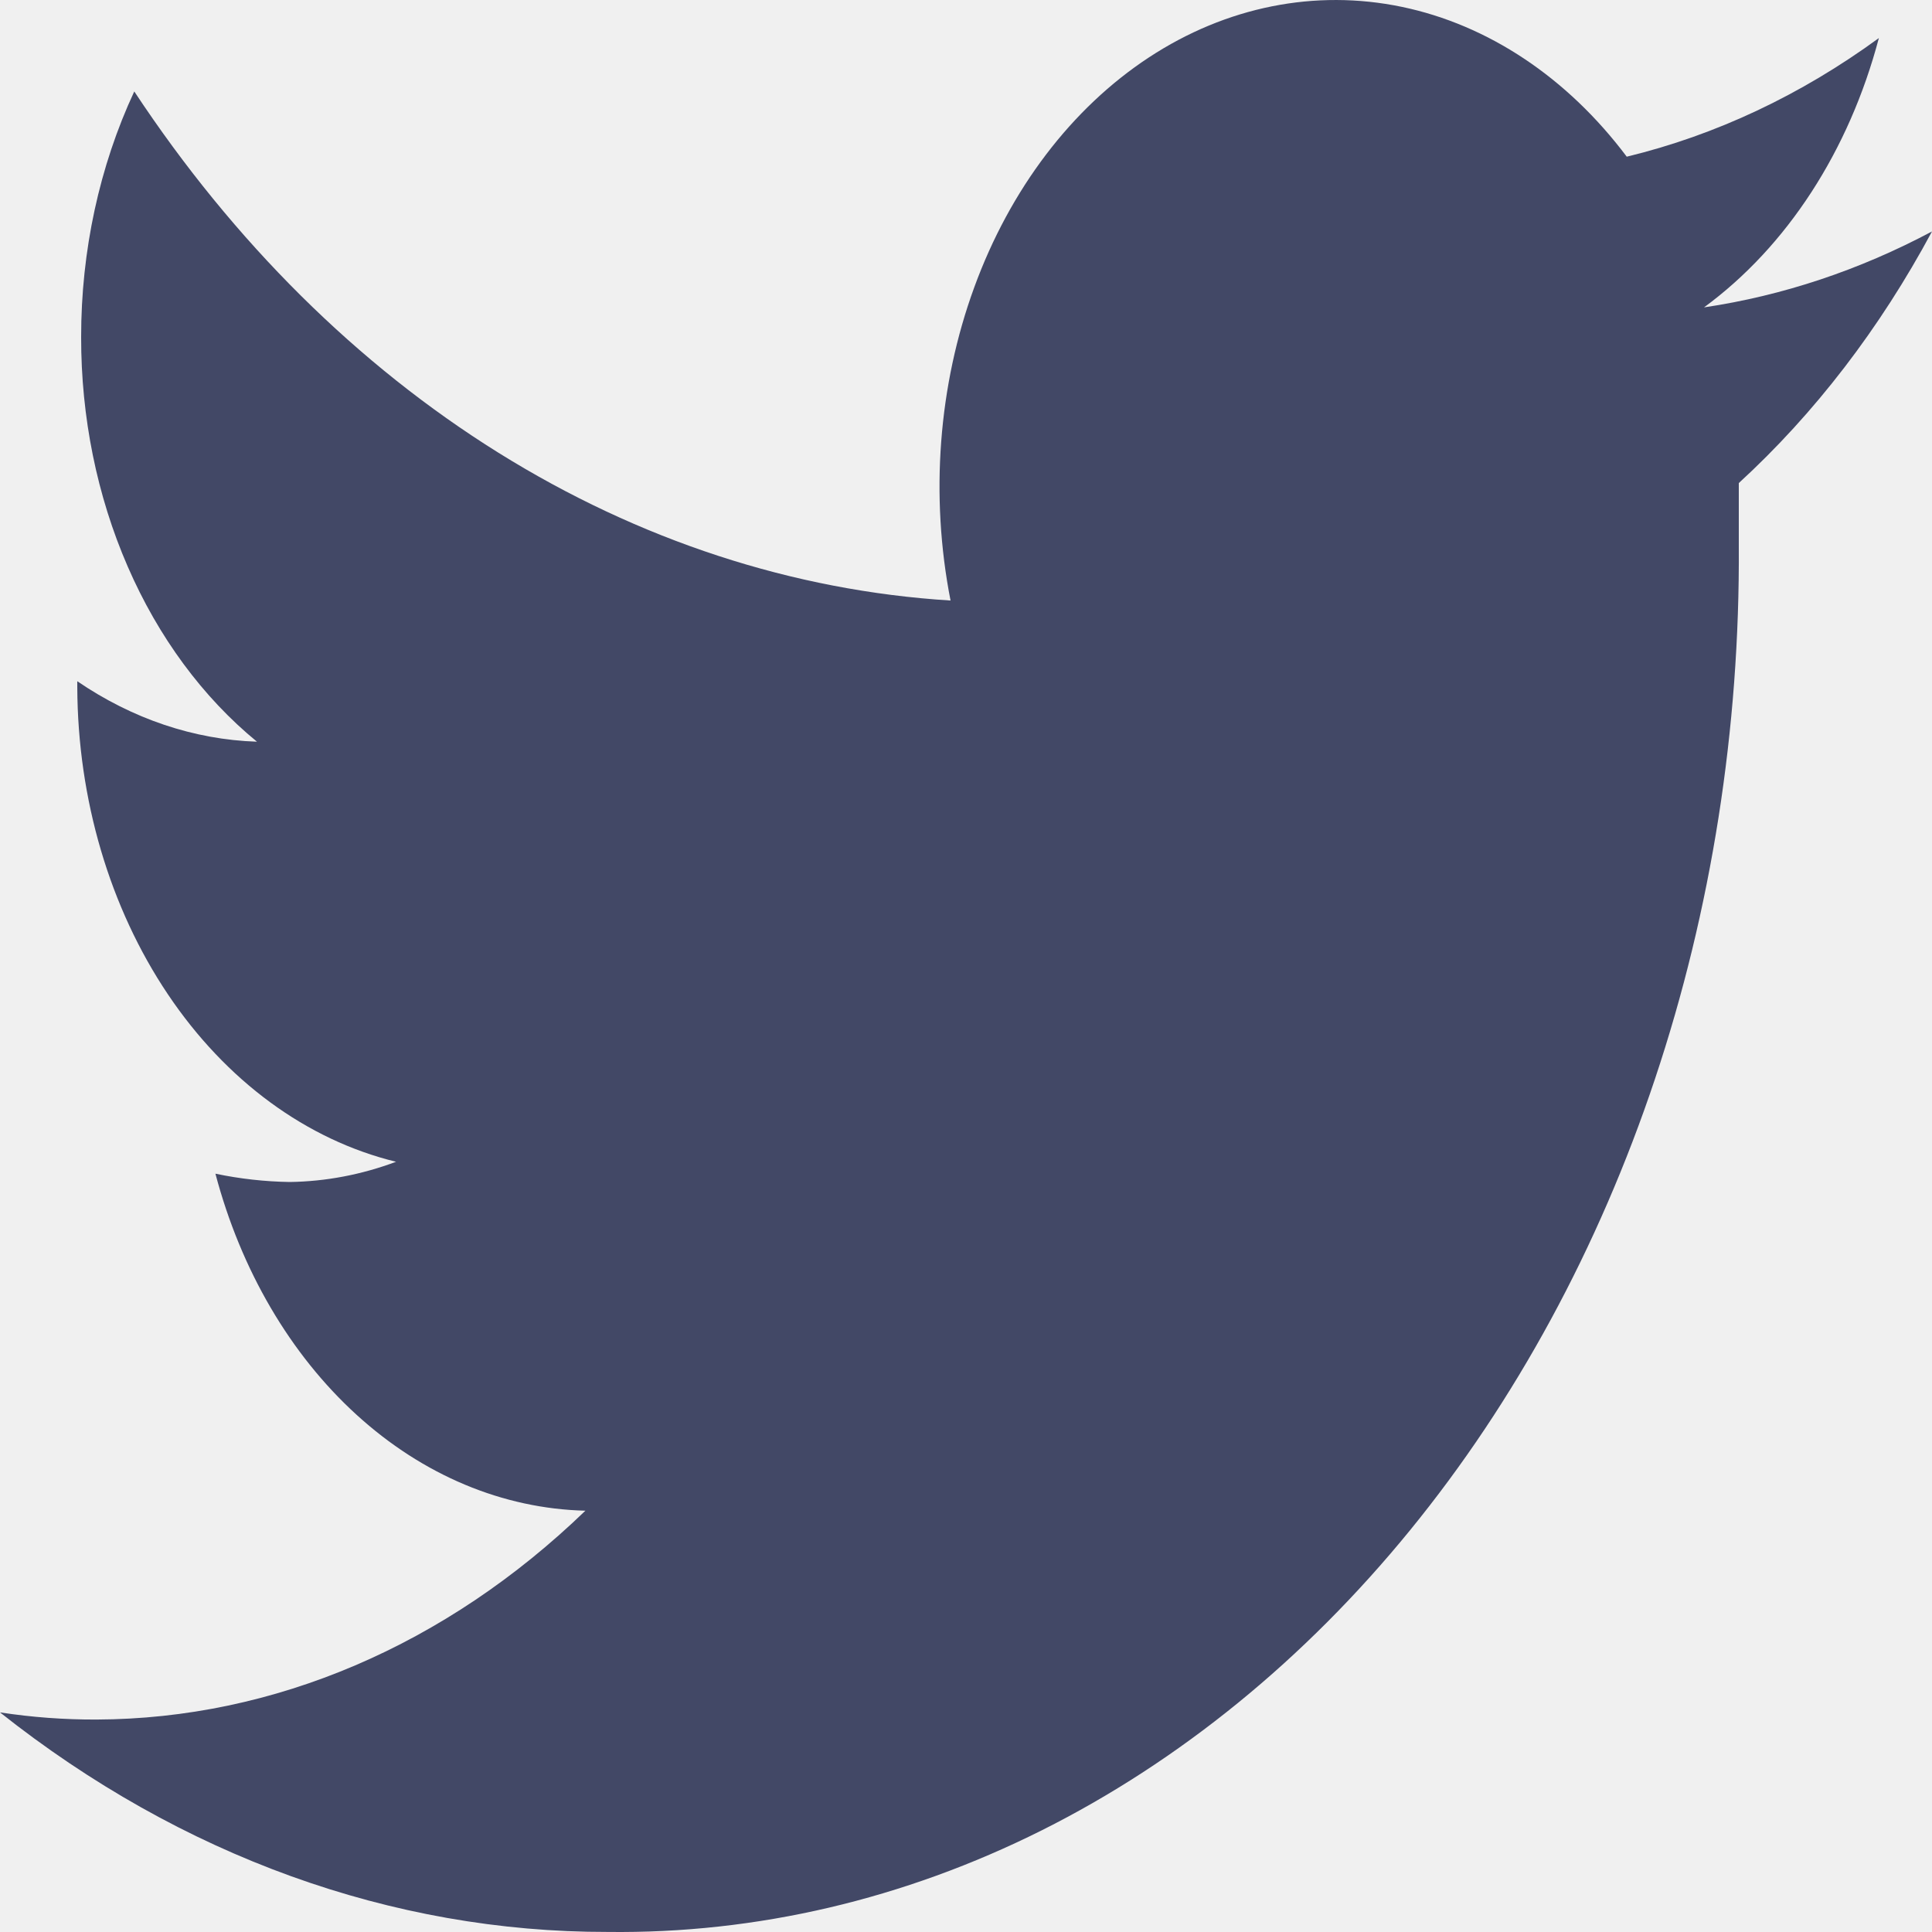
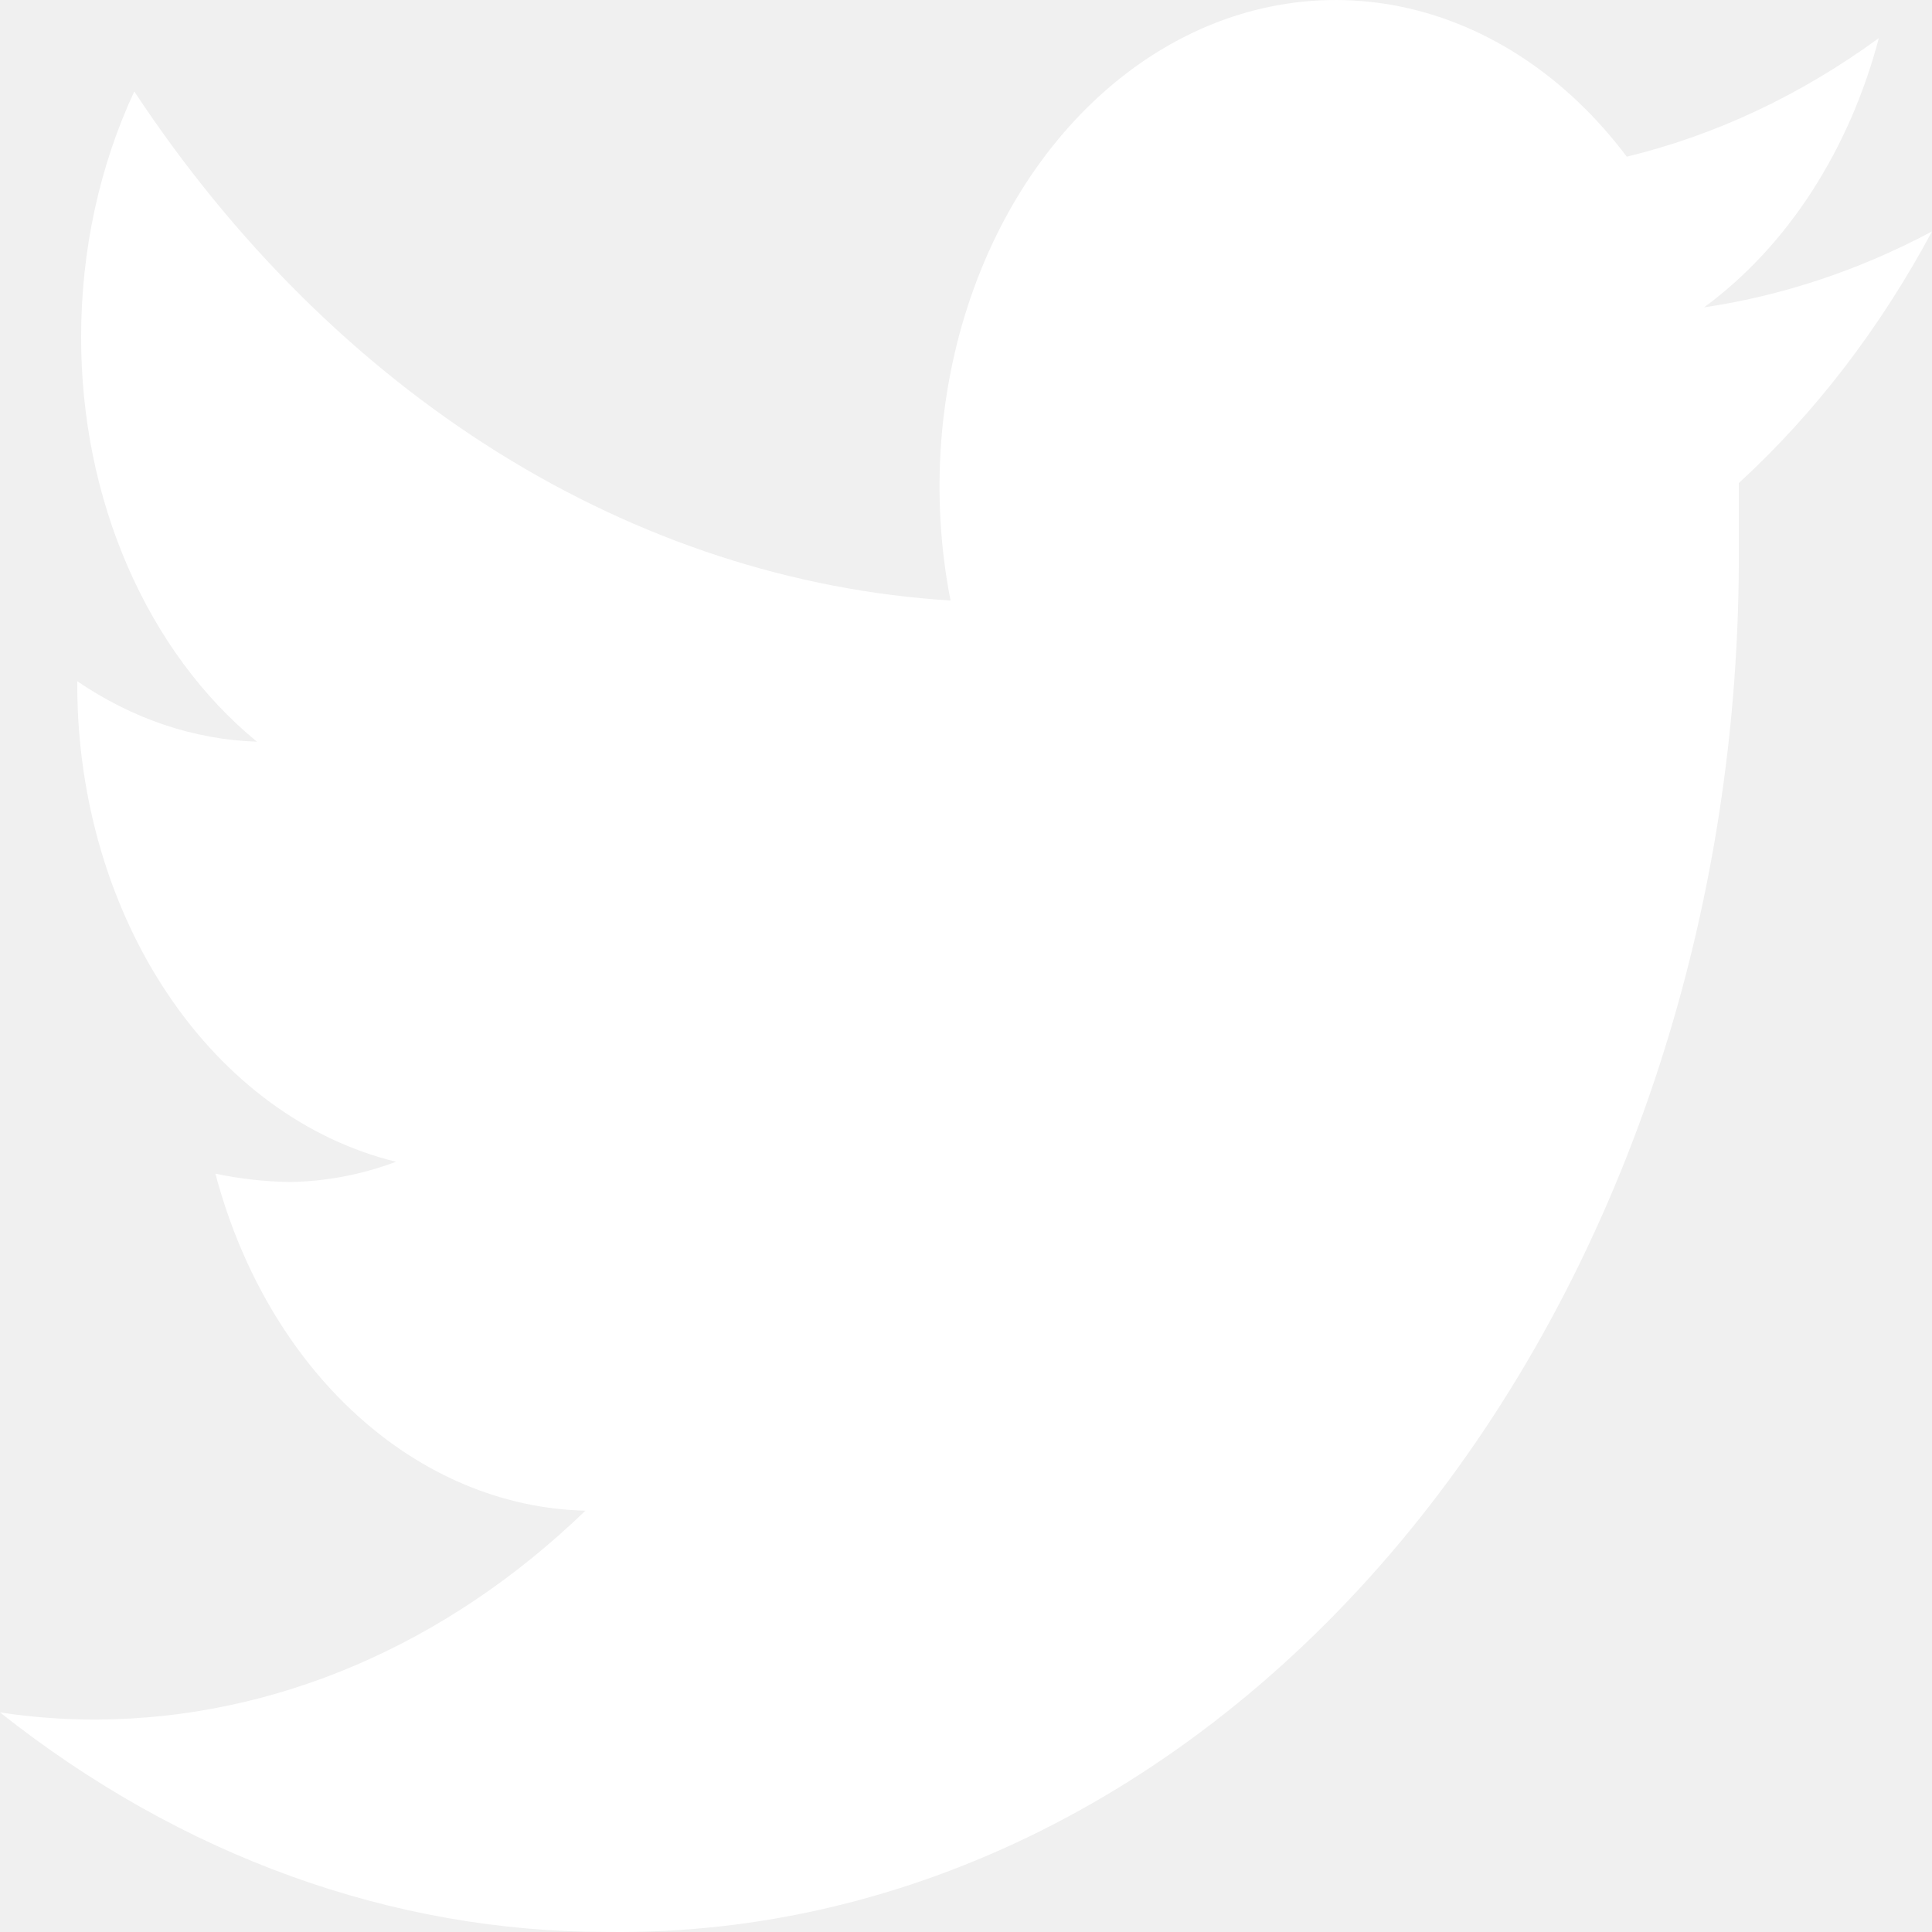
<svg xmlns="http://www.w3.org/2000/svg" width="30" height="30" viewBox="0 0 30 30" fill="none">
-   <path d="M30 3.594C28.872 4.195 27.68 4.592 26.46 4.773C27.747 3.829 28.712 2.343 29.175 0.591C27.965 1.475 26.641 2.099 25.26 2.433C24.337 1.204 23.108 0.385 21.765 0.106C20.422 -0.173 19.042 0.103 17.841 0.891C16.64 1.68 15.685 2.936 15.128 4.462C14.57 5.988 14.441 7.698 14.76 9.325C12.314 9.173 9.922 8.39 7.738 7.029C5.554 5.667 3.628 3.756 2.085 1.42C1.544 2.581 1.259 3.896 1.26 5.234C1.258 6.477 1.506 7.701 1.983 8.797C2.459 9.893 3.149 10.828 3.99 11.517C3.012 11.485 2.055 11.162 1.2 10.578V10.67C1.207 12.411 1.704 14.095 2.606 15.438C3.508 16.782 4.76 17.701 6.15 18.04C5.615 18.24 5.059 18.346 4.5 18.354C4.113 18.348 3.727 18.305 3.345 18.225C3.741 19.722 4.507 21.031 5.537 21.969C6.566 22.907 7.808 23.427 9.09 23.458C6.926 25.549 4.254 26.691 1.5 26.701C0.999 26.703 0.498 26.666 0 26.59C2.812 28.82 6.088 30.004 9.435 29.999C11.745 30.028 14.036 29.492 16.175 28.422C18.314 27.351 20.258 25.768 21.893 23.764C23.528 21.761 24.822 19.377 25.699 16.752C26.576 14.127 27.018 11.314 27 8.477C27 8.164 27 7.832 27 7.501C28.177 6.422 29.192 5.1 30 3.594Z" fill="#424866" />
+   <path d="M30 3.594C28.872 4.195 27.68 4.592 26.46 4.773C27.747 3.829 28.712 2.343 29.175 0.591C27.965 1.475 26.641 2.099 25.26 2.433C24.337 1.204 23.108 0.385 21.765 0.106C20.422 -0.173 19.042 0.103 17.841 0.891C16.64 1.68 15.685 2.936 15.128 4.462C14.57 5.988 14.441 7.698 14.76 9.325C12.314 9.173 9.922 8.39 7.738 7.029C5.554 5.667 3.628 3.756 2.085 1.42C1.544 2.581 1.259 3.896 1.26 5.234C1.258 6.477 1.506 7.701 1.983 8.797C2.459 9.893 3.149 10.828 3.99 11.517C3.012 11.485 2.055 11.162 1.2 10.578V10.67C1.207 12.411 1.704 14.095 2.606 15.438C3.508 16.782 4.76 17.701 6.15 18.04C5.615 18.24 5.059 18.346 4.5 18.354C4.113 18.348 3.727 18.305 3.345 18.225C3.741 19.722 4.507 21.031 5.537 21.969C6.566 22.907 7.808 23.427 9.09 23.458C6.926 25.549 4.254 26.691 1.5 26.701C0.999 26.703 0.498 26.666 0 26.59C2.812 28.82 6.088 30.004 9.435 29.999C11.745 30.028 14.036 29.492 16.175 28.422C18.314 27.351 20.258 25.768 21.893 23.764C23.528 21.761 24.822 19.377 25.699 16.752C26.576 14.127 27.018 11.314 27 8.477C27 8.164 27 7.832 27 7.501C28.177 6.422 29.192 5.1 30 3.594Z" fill="#FFFFFF" />
</svg>
